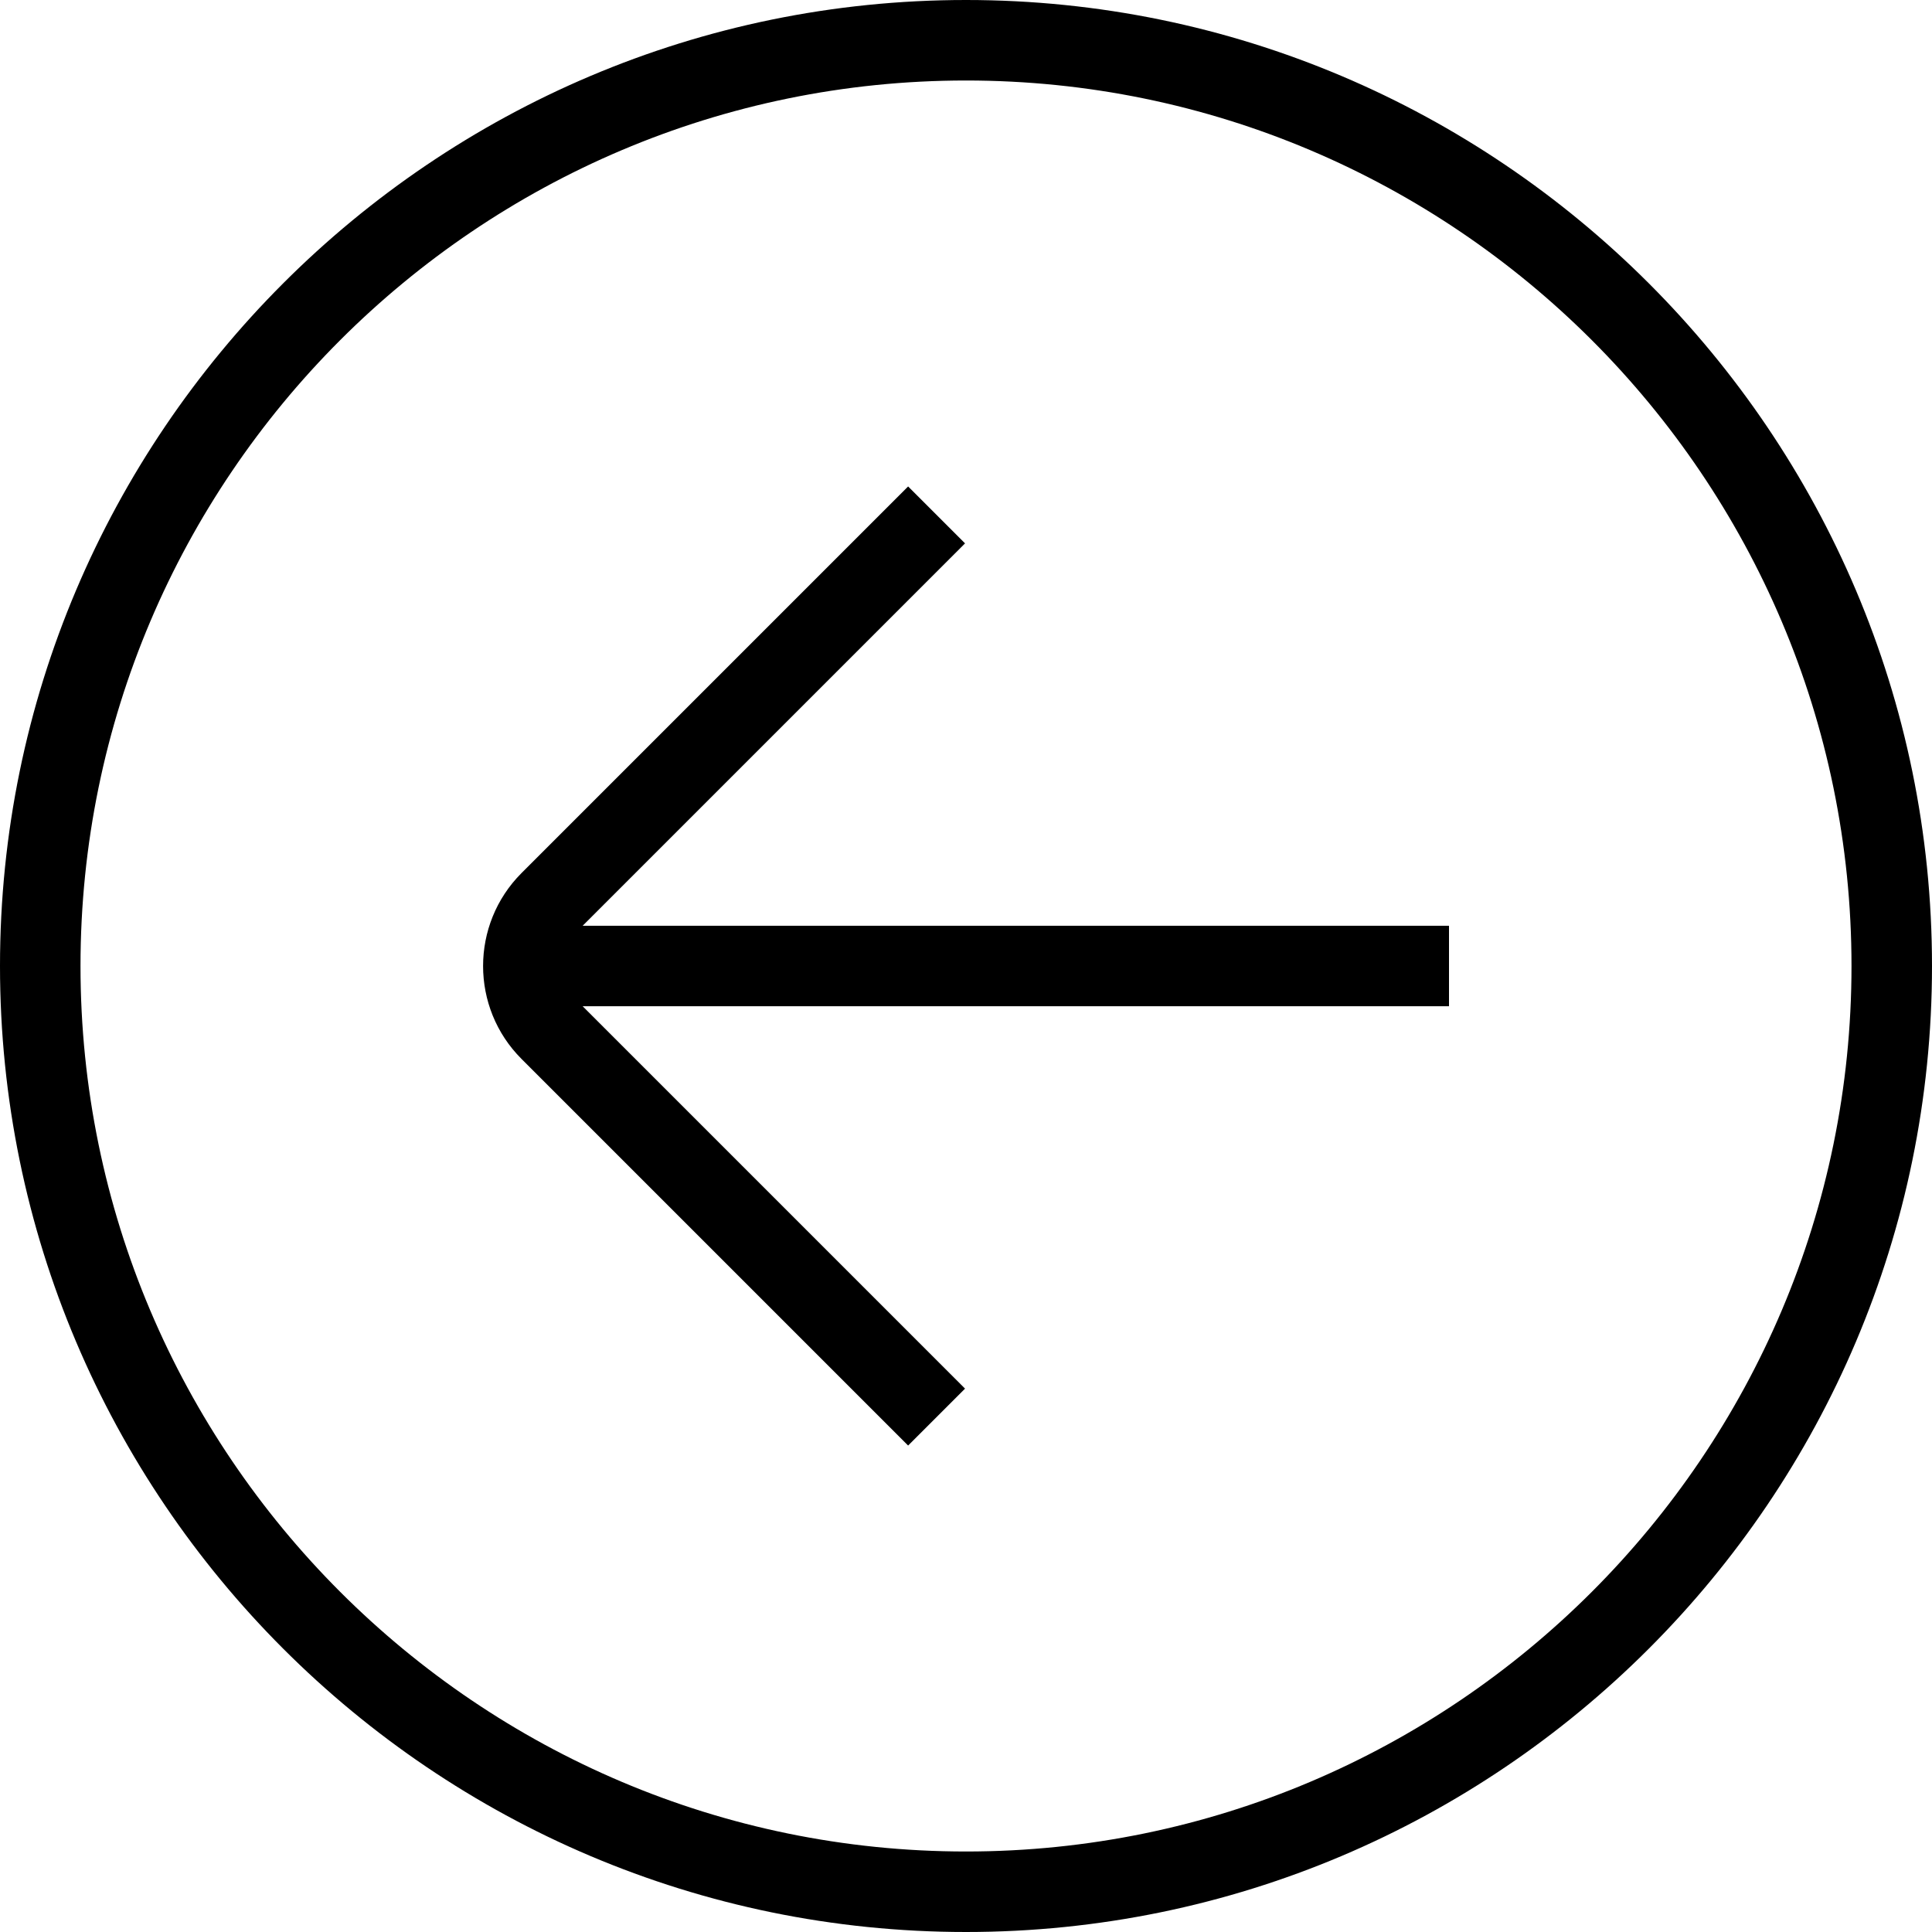
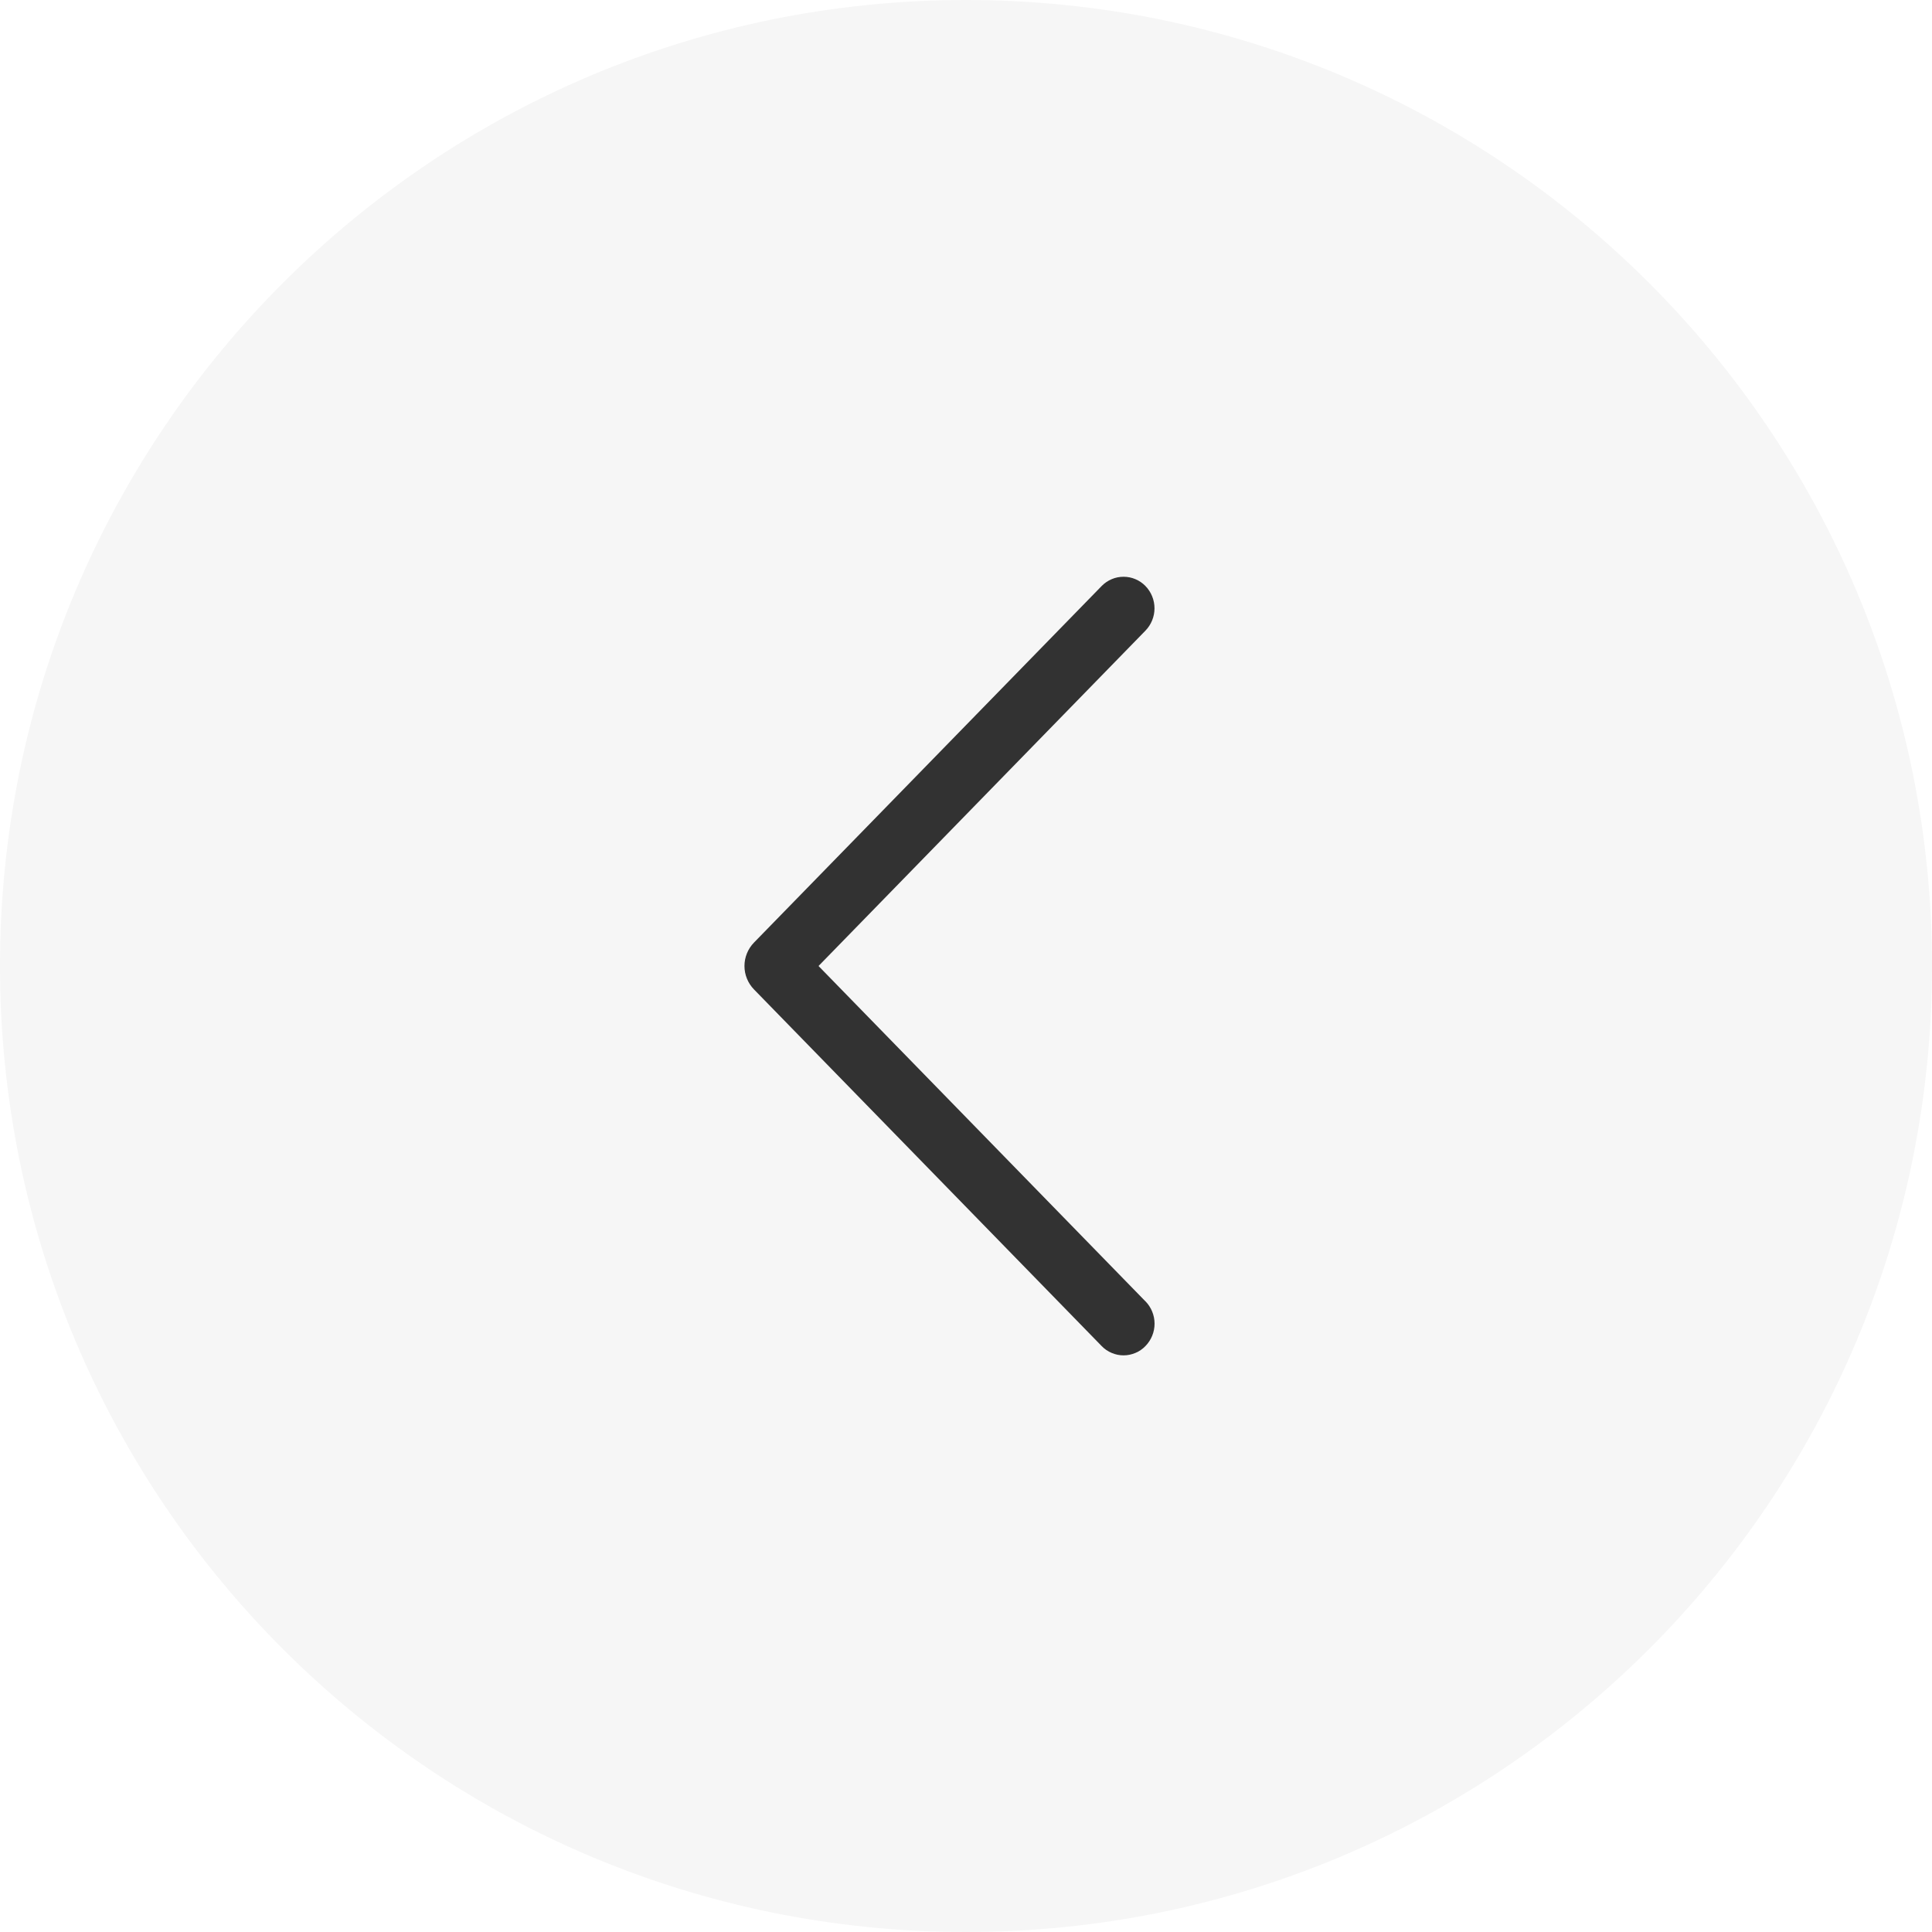
- <svg xmlns="http://www.w3.org/2000/svg" id="arrow-circle-down" viewBox="0 0 24 24" width="512" height="512">
-   <path d="M12,0C5.383,0,0,5.383,0,12s5.383,12,12,12,12-5.383,12-12S18.617,0,12,0Zm0,23c-6.065,0-11-4.935-11-11S5.935,1,12,1s11,4.935,11,11-4.935,11-11,11ZM7.238,11.5h10.762v1H7.238l4.75,4.75-.707,.707-4.803-4.803c-.636-.636-.636-1.671,0-2.308l4.803-4.803,.707,.707-4.75,4.75Z" />
+ <svg xmlns="http://www.w3.org/2000/svg" width="30" height="30" viewBox="0 0 30 30" fill="none">
+   <circle cx="15" cy="15" r="15" transform="rotate(-180 15 15)" fill="#F6F6F6" />
+   <path d="M17.785 20.206L12.71 15L17.785 9.794C17.876 9.701 17.927 9.576 17.927 9.446C17.927 9.316 17.876 9.191 17.785 9.098C17.741 9.053 17.688 9.017 17.63 8.993C17.572 8.968 17.509 8.956 17.446 8.956C17.383 8.956 17.321 8.968 17.263 8.993C17.205 9.017 17.152 9.053 17.108 9.098L11.708 14.636C11.613 14.734 11.56 14.864 11.56 15C11.56 15.136 11.613 15.266 11.708 15.364L17.107 20.902C17.151 20.948 17.204 20.984 17.262 21.008C17.32 21.033 17.383 21.046 17.446 21.046C17.51 21.046 17.572 21.033 17.631 21.008C17.689 20.984 17.742 20.948 17.786 20.902C17.877 20.809 17.928 20.684 17.928 20.554C17.928 20.424 17.877 20.299 17.786 20.206H17.785Z" fill="#323232" />
</svg>
